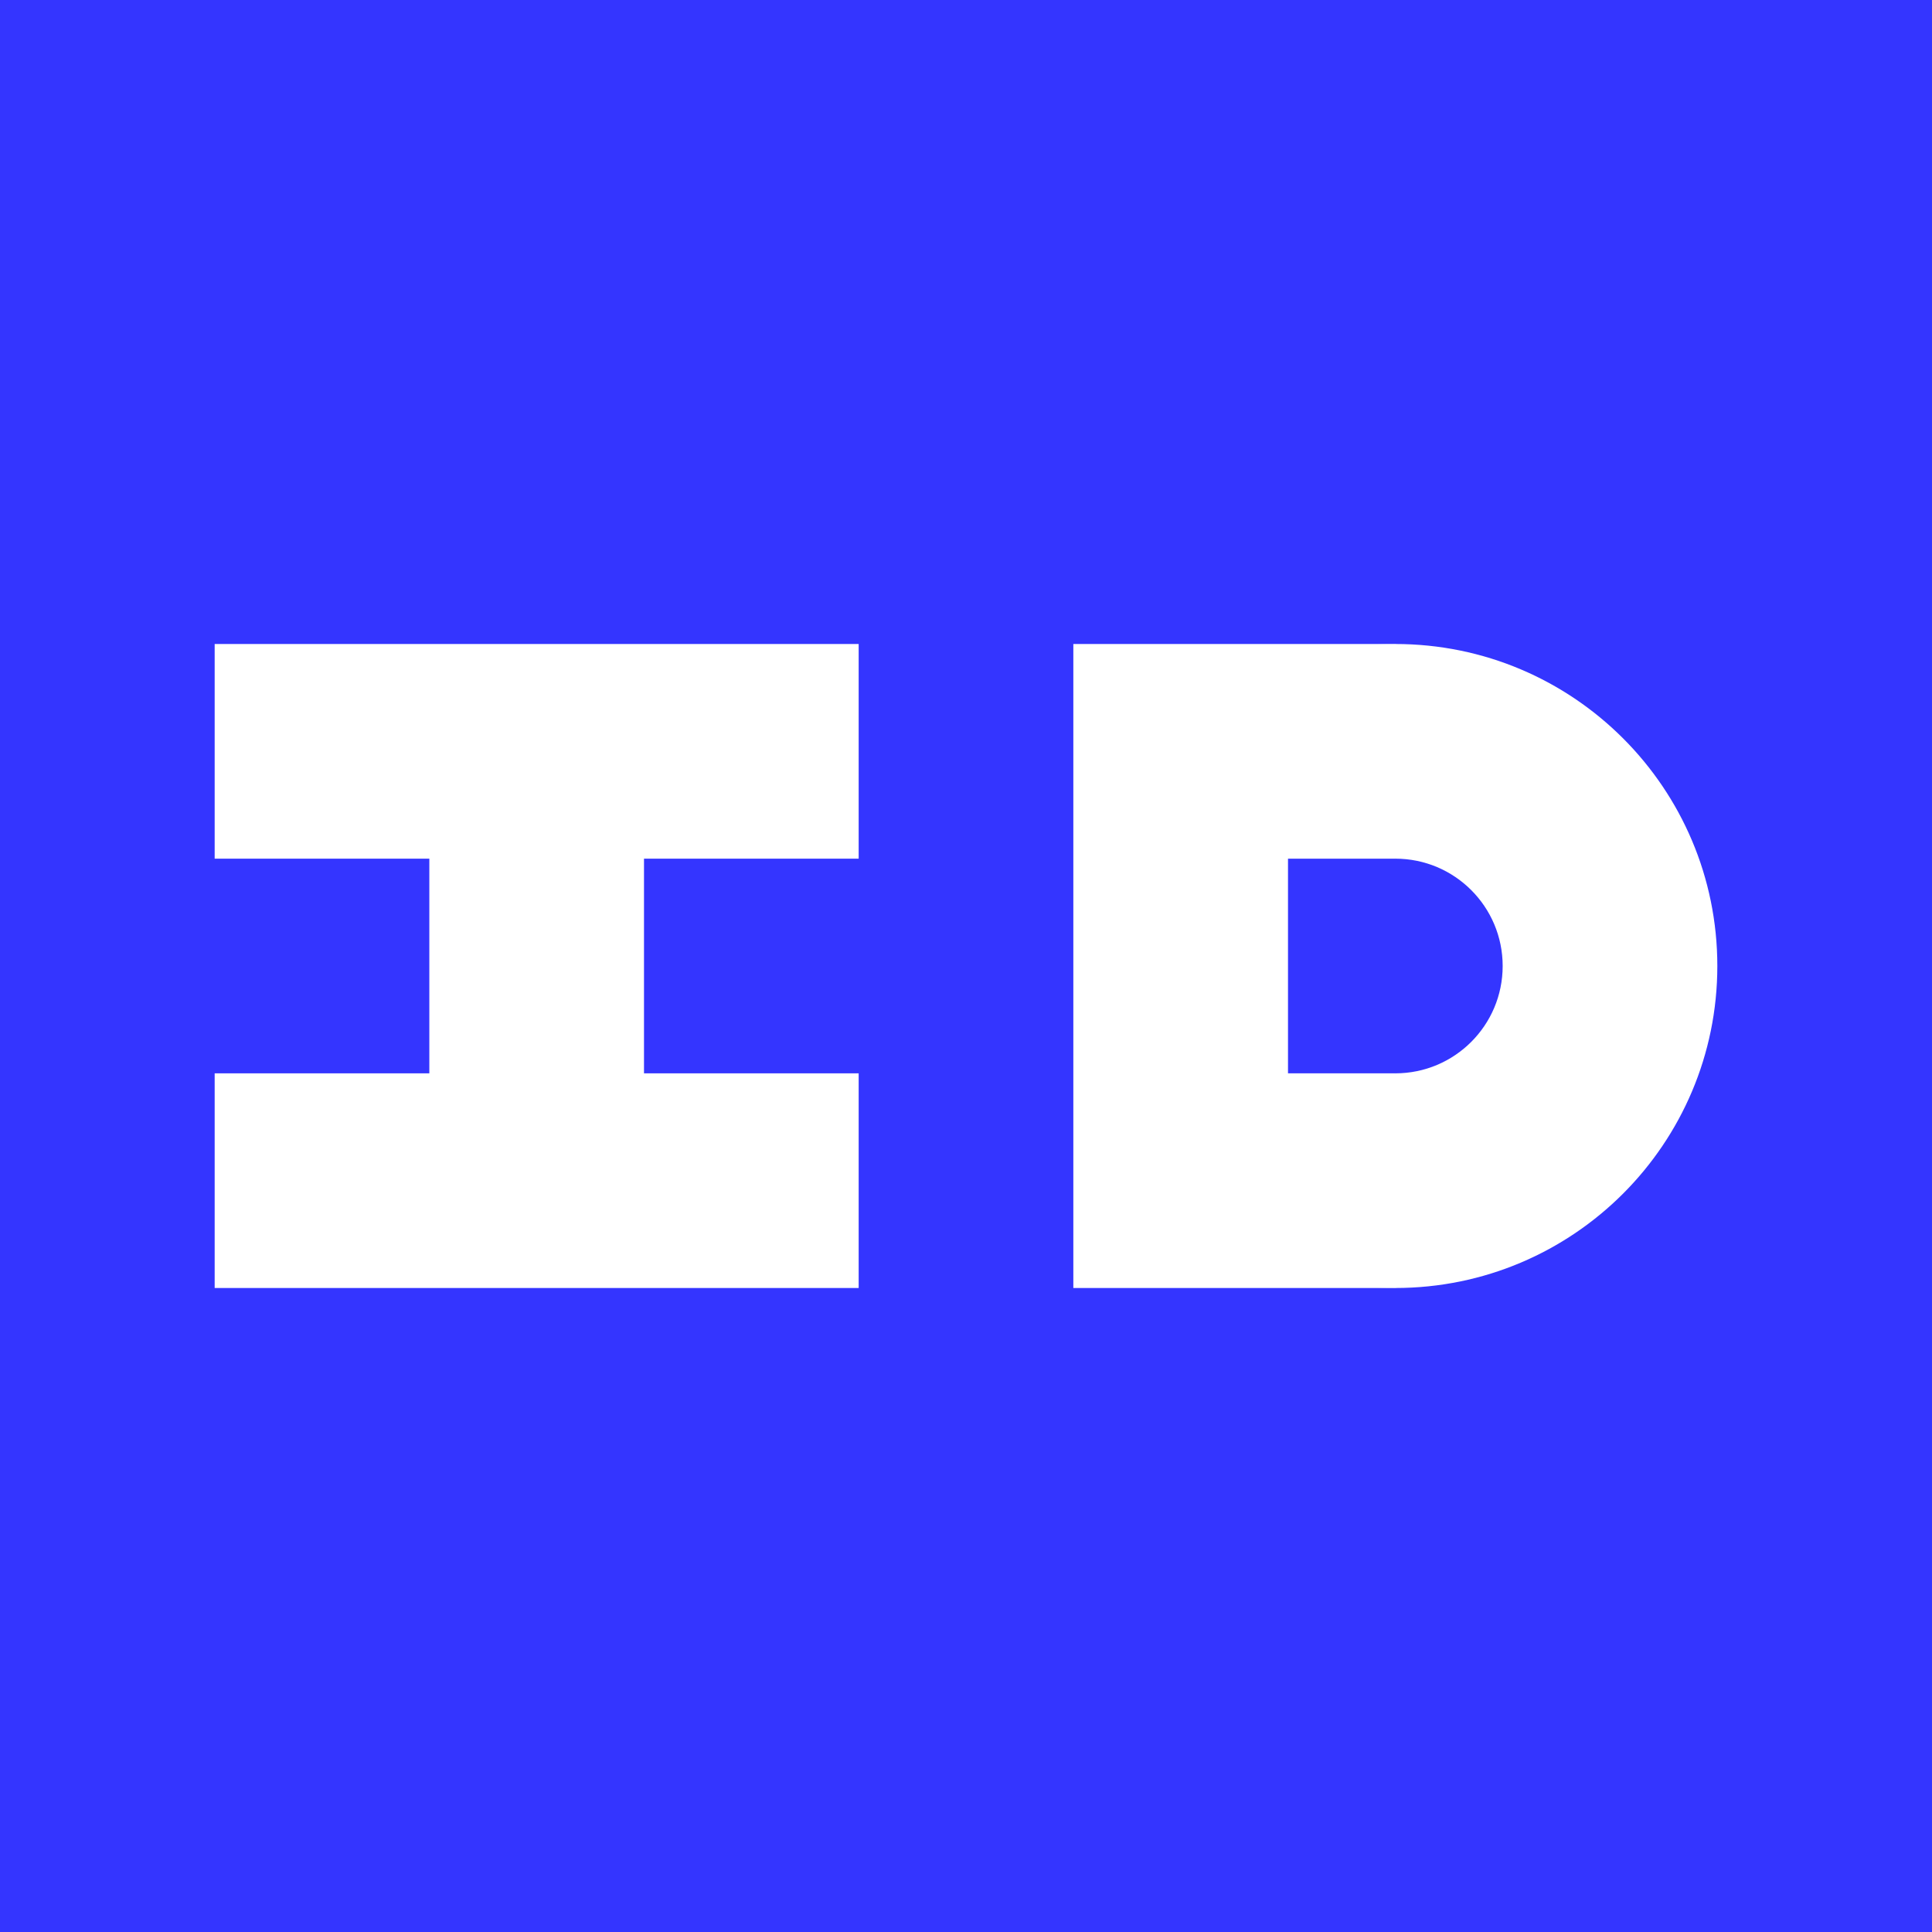
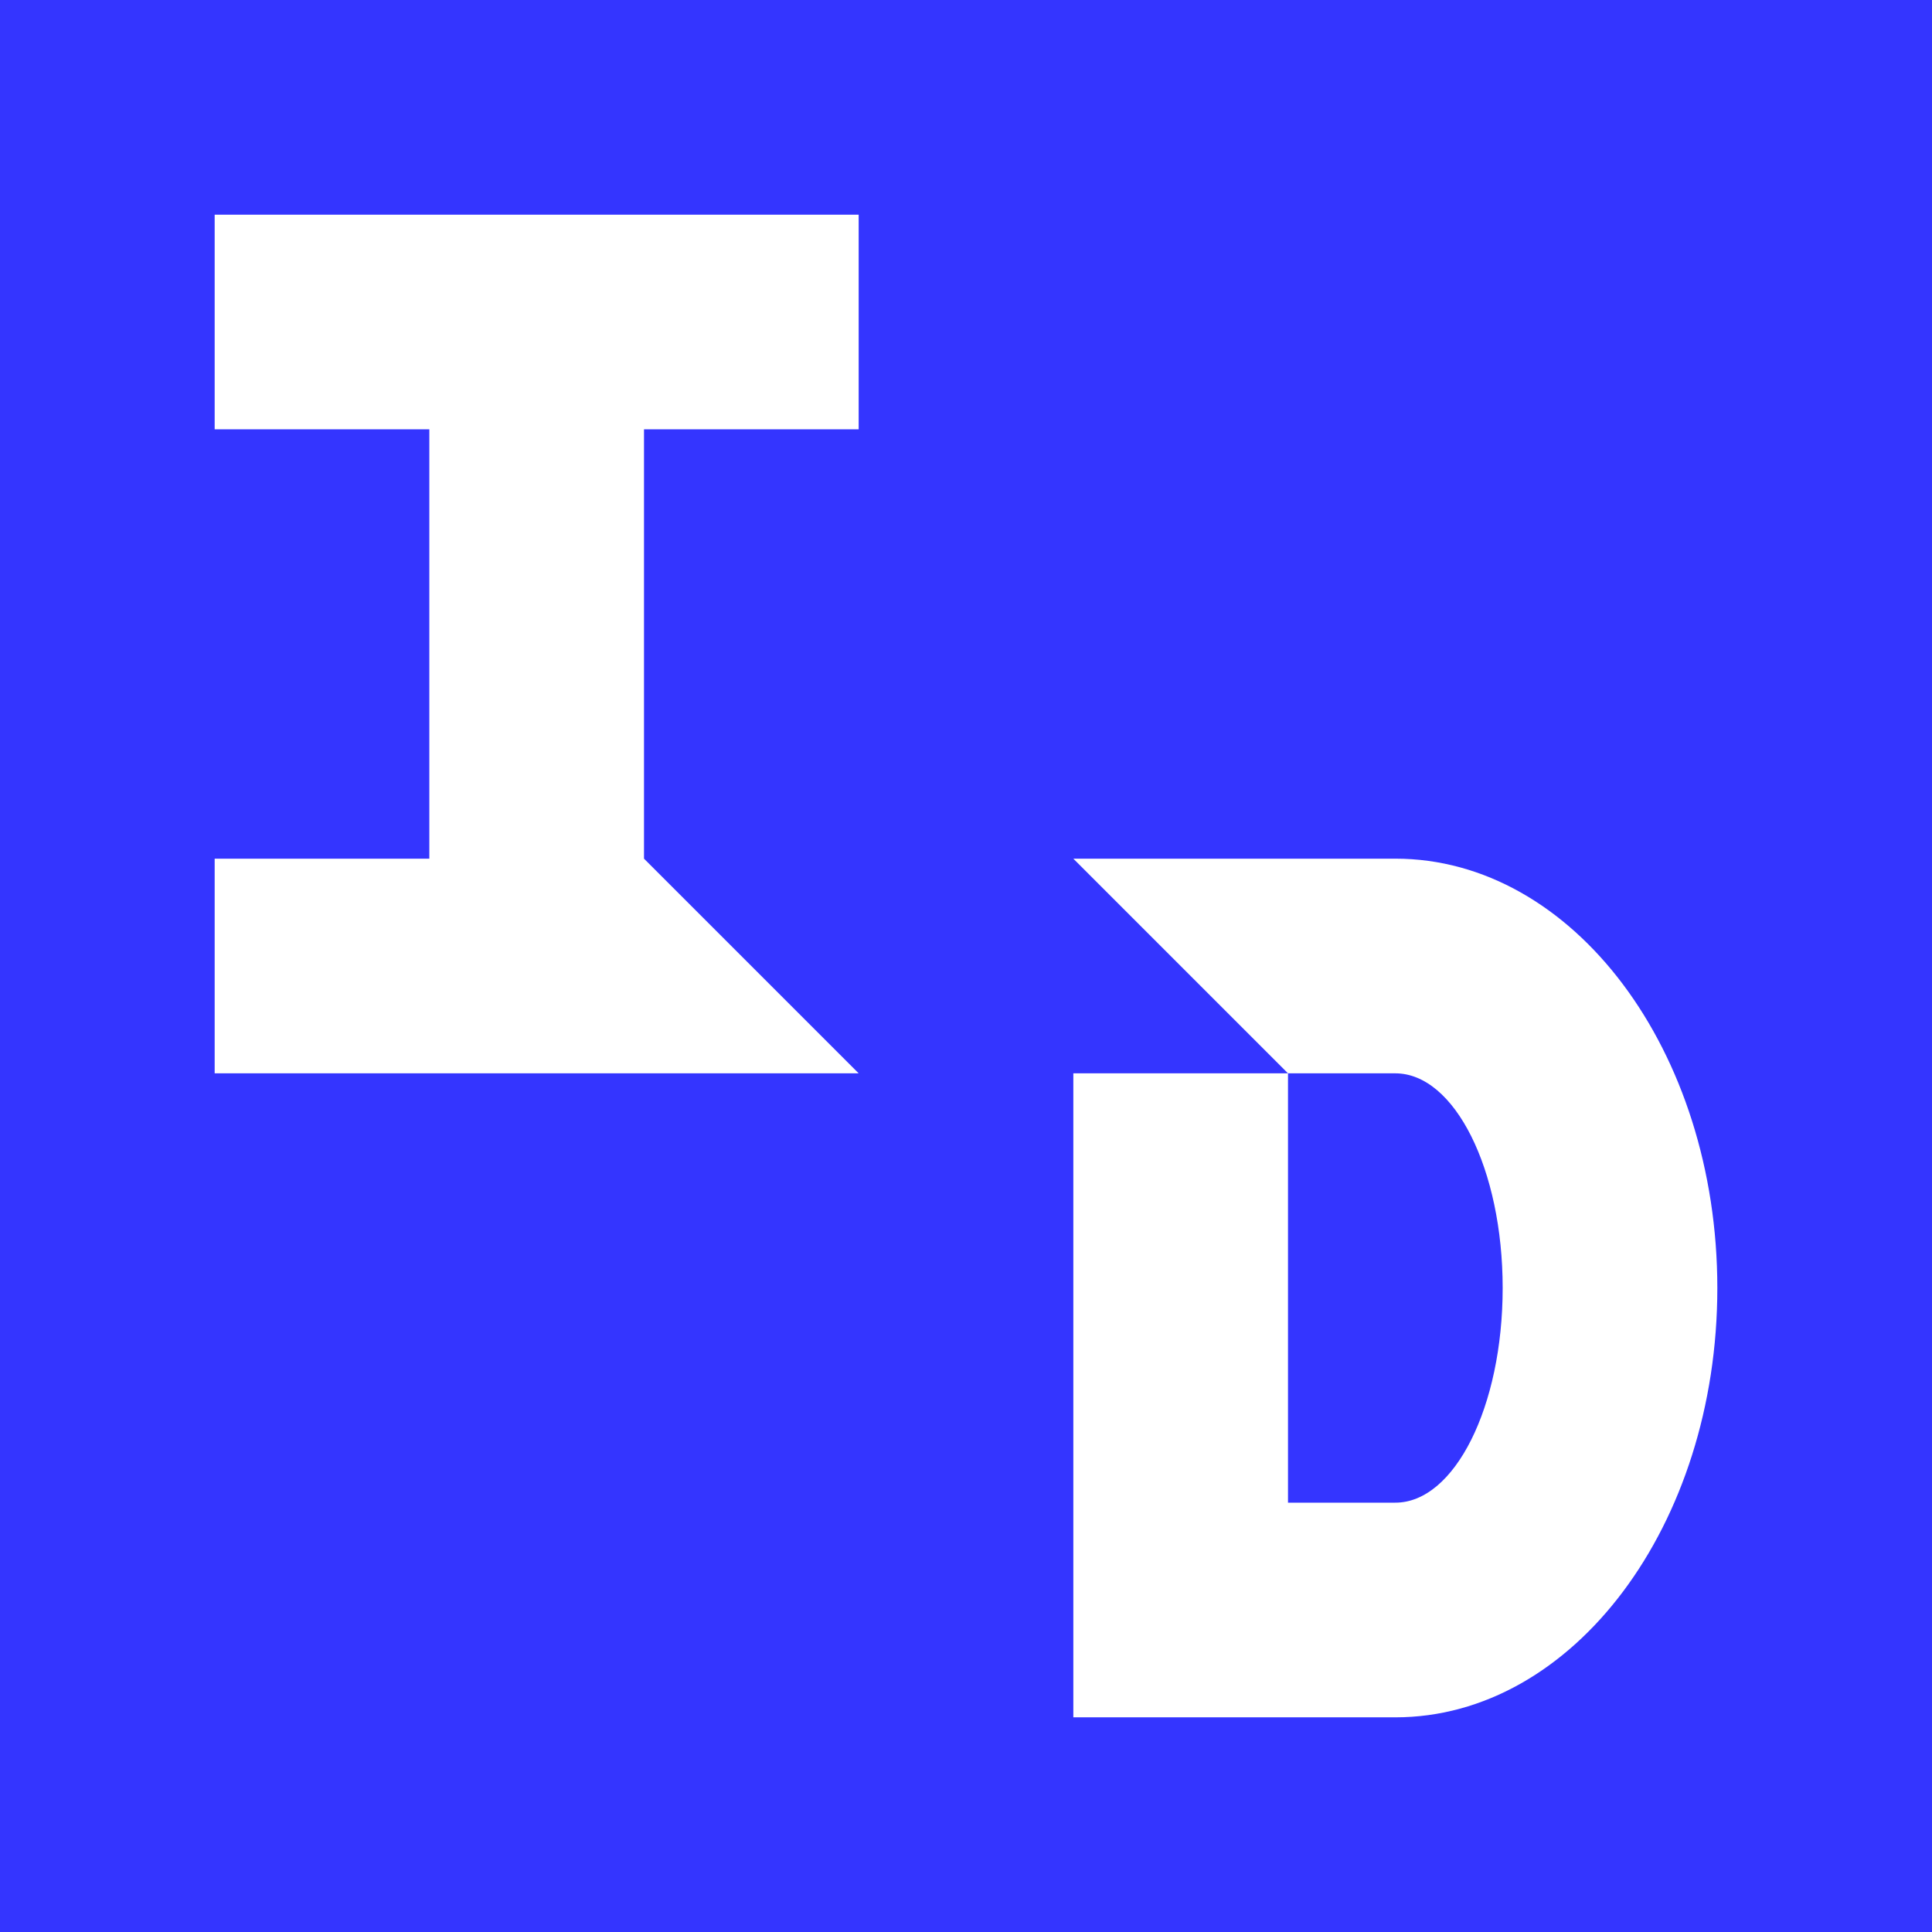
<svg xmlns="http://www.w3.org/2000/svg" height="144" width="144">
  <mask id="glyph">
-     <polygon fill="white" points="16,48 64,48 64,64 48,64 48,80 64,80 64,96 16,96 16,80 32,80 32,64 16,64" />
-     <circle cx="104" cy="72" fill="white" r="24" />
-     <circle cx="104" cy="72" fill="black" r="8" />
-     <polygon fill="black" points="72,48 104,48 104,96 72,96" />
-     <polygon fill="white" points="80,48 104,48 112,56 104,64 96,64 96,80 104,80 112,88 104,96 80,96" />
+     <ellipse cx="104" cy="96" fill="white" rx="24" ry="32" />
+     <ellipse cx="104" cy="96" fill="black" rx="8" ry="16" />
+     <polygon fill="black" points="72,56 104,56 104,136 72,136" />
+     <polygon fill="white" points="80,64 104,64 112,72 104,80 96,80 96,112 104,112 112,120 104,128 80,128 80,80 96,80" />
+     <polygon fill="white" points="16,16 64,16 64,32 48,32 48,64 64,80 16,80 16,64 32,64 32,32 16,32" />
  </mask>
  <rect fill="#3435FF" height="100%" width="100%" x="0" y="0" />
  <rect fill="#FFFFFF" height="100%" mask="url(#glyph)" width="100%" x="0" y="0" />
</svg>
